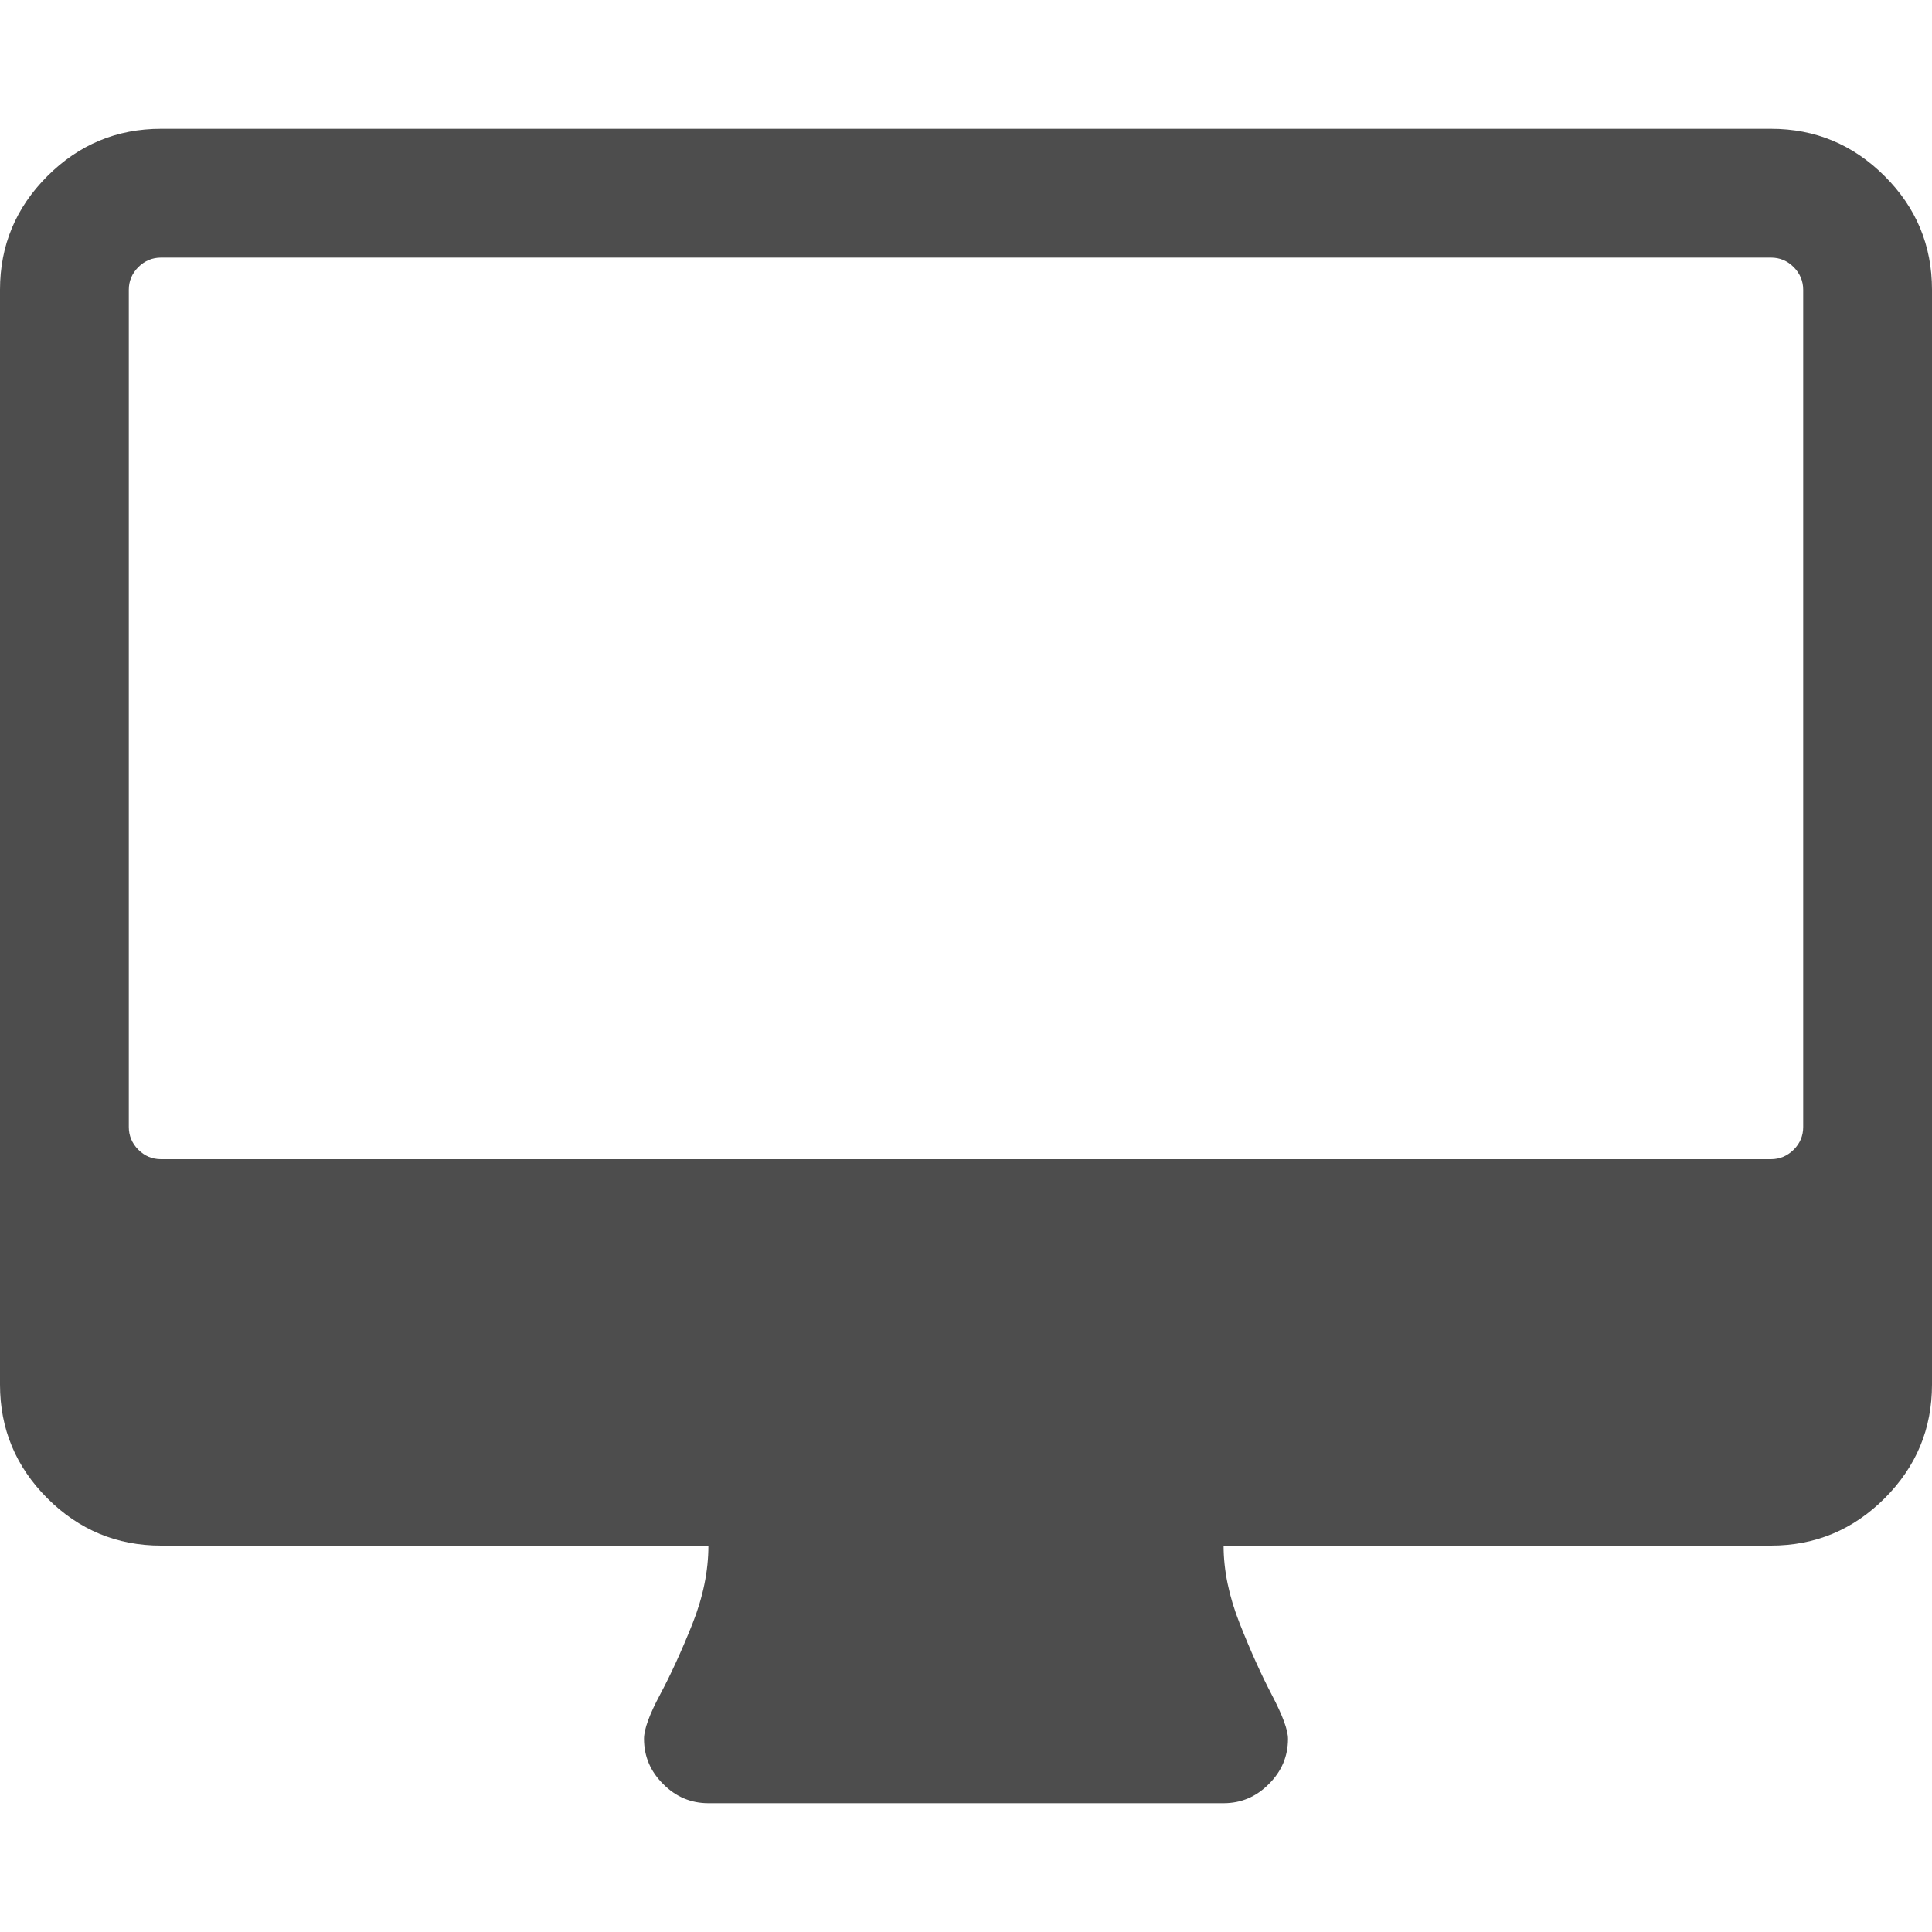
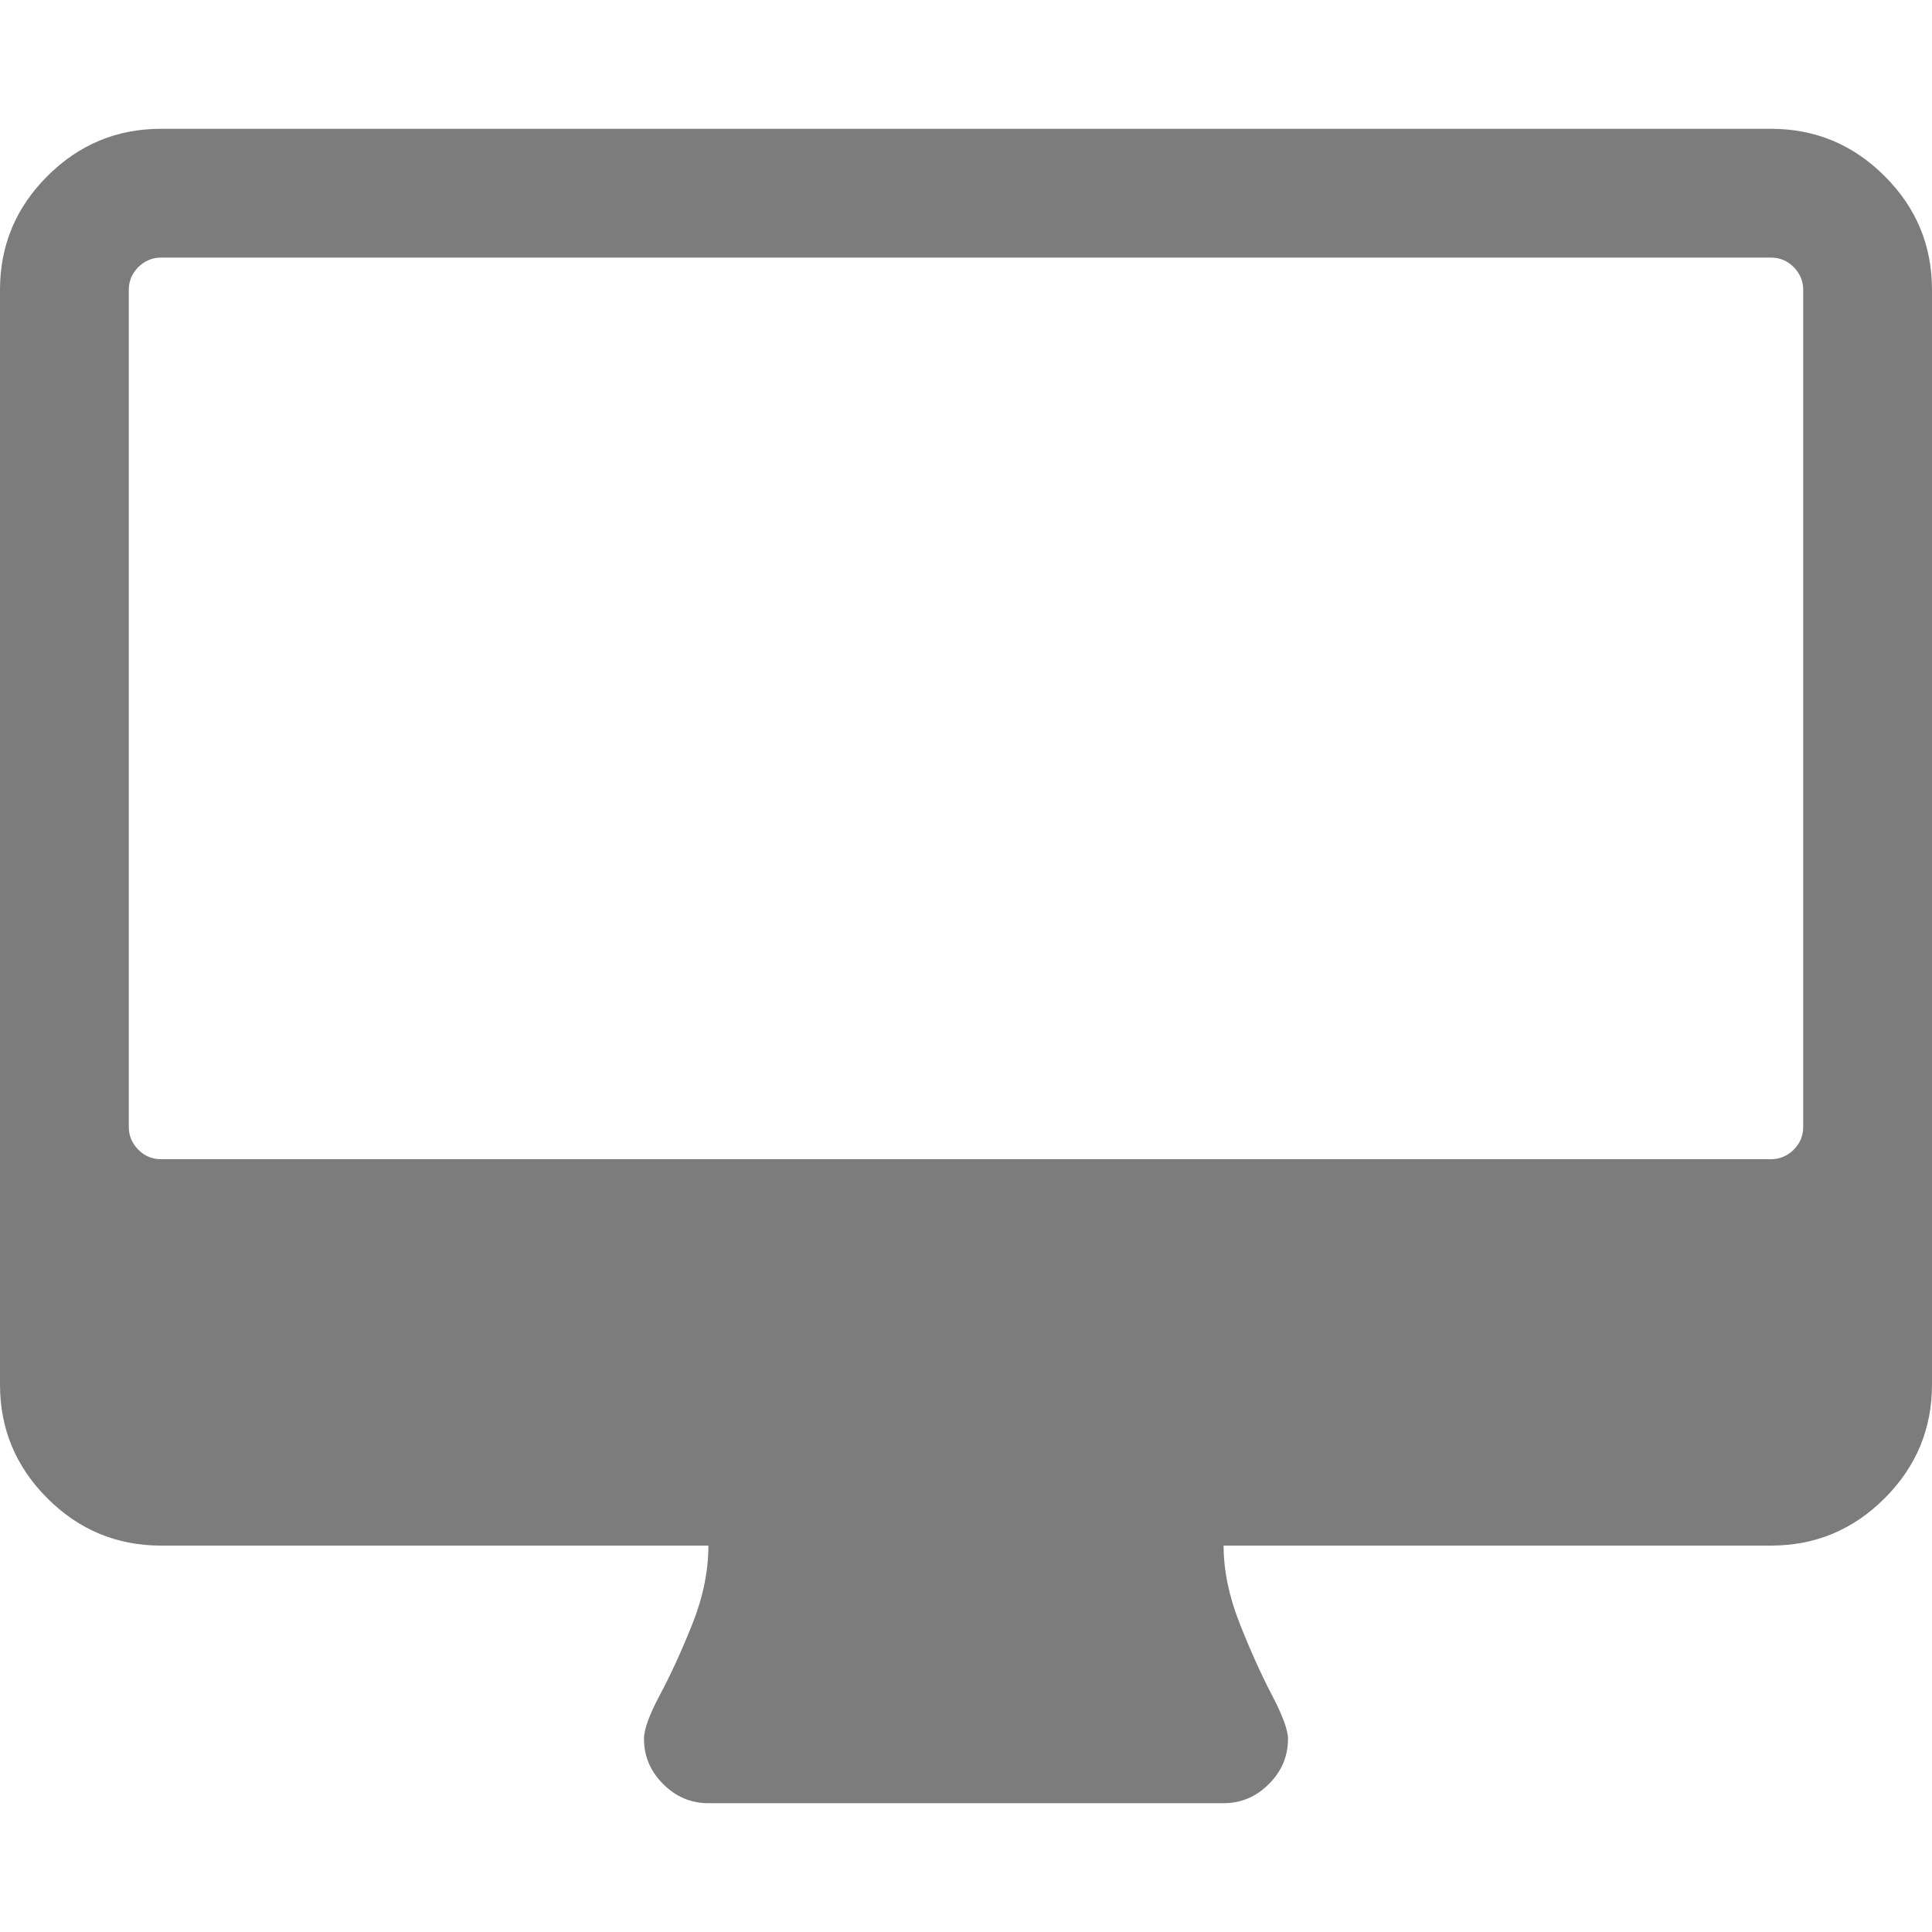
<svg xmlns="http://www.w3.org/2000/svg" version="1.1" id="svg2" viewBox="0 0 12 12" height="12" width="12">
  <defs id="defs4" />
  <g transform="translate(-72.08867,-1434.865)" id="layer1" />
-   <path style="fill:#4d4d4d;fill-opacity:1" id="rect3336" d="m 11.2,7 0,-5.2 q 0,-0.081 -0.059,-0.141 -0.059,-0.059 -0.141,-0.059 l -10,0 q -0.081,0 -0.141,0.059 Q 0.8,1.719 0.8,1.8 l 0,5.2 q 0,0.081 0.059,0.141 0.059,0.059 0.141,0.059 l 10,0 q 0.081,0 0.141,-0.059 0.059,-0.059 0.059,-0.141 z M 12,1.8 12,8.6 q 0,0.412 -0.294,0.706 -0.294,0.294 -0.706,0.294 l -3.4,0 q 0,0.231 0.1,0.484 0.1,0.253 0.2,0.444 Q 8,10.719 8,10.8 8,10.963 7.881,11.081 7.763,11.2 7.6,11.2 l -3.2,0 Q 4.237,11.2 4.119,11.081 4,10.963 4,10.8 4,10.712 4.1,10.525 4.2,10.338 4.3,10.088 4.4,9.837 4.4,9.6 l -3.4,0 q -0.412,0 -0.706,-0.294 Q 0,9.012 0,8.6 L 0,1.8 q 0,-0.412 0.294,-0.706 Q 0.588,0.8 1,0.8 l 10,0 q 0.412,0 0.706,0.294 Q 12,1.387 12,1.8 Z" />
+   <path style="fill:#000000;fill-opacity:0.515" id="rect3336" d="m 11.2,7 0,-5.2 q 0,-0.081 -0.059,-0.141 -0.059,-0.059 -0.141,-0.059 l -10,0 q -0.081,0 -0.141,0.059 Q 0.8,1.719 0.8,1.8 l 0,5.2 q 0,0.081 0.059,0.141 0.059,0.059 0.141,0.059 l 10,0 q 0.081,0 0.141,-0.059 0.059,-0.059 0.059,-0.141 z M 12,1.8 12,8.6 q 0,0.412 -0.294,0.706 -0.294,0.294 -0.706,0.294 l -3.4,0 q 0,0.231 0.1,0.484 0.1,0.253 0.2,0.444 Q 8,10.719 8,10.8 8,10.963 7.881,11.081 7.763,11.2 7.6,11.2 l -3.2,0 Q 4.237,11.2 4.119,11.081 4,10.963 4,10.8 4,10.712 4.1,10.525 4.2,10.338 4.3,10.088 4.4,9.837 4.4,9.6 l -3.4,0 q -0.412,0 -0.706,-0.294 Q 0,9.012 0,8.6 L 0,1.8 q 0,-0.412 0.294,-0.706 Q 0.588,0.8 1,0.8 l 10,0 q 0.412,0 0.706,0.294 Q 12,1.387 12,1.8 Z" />
</svg>
